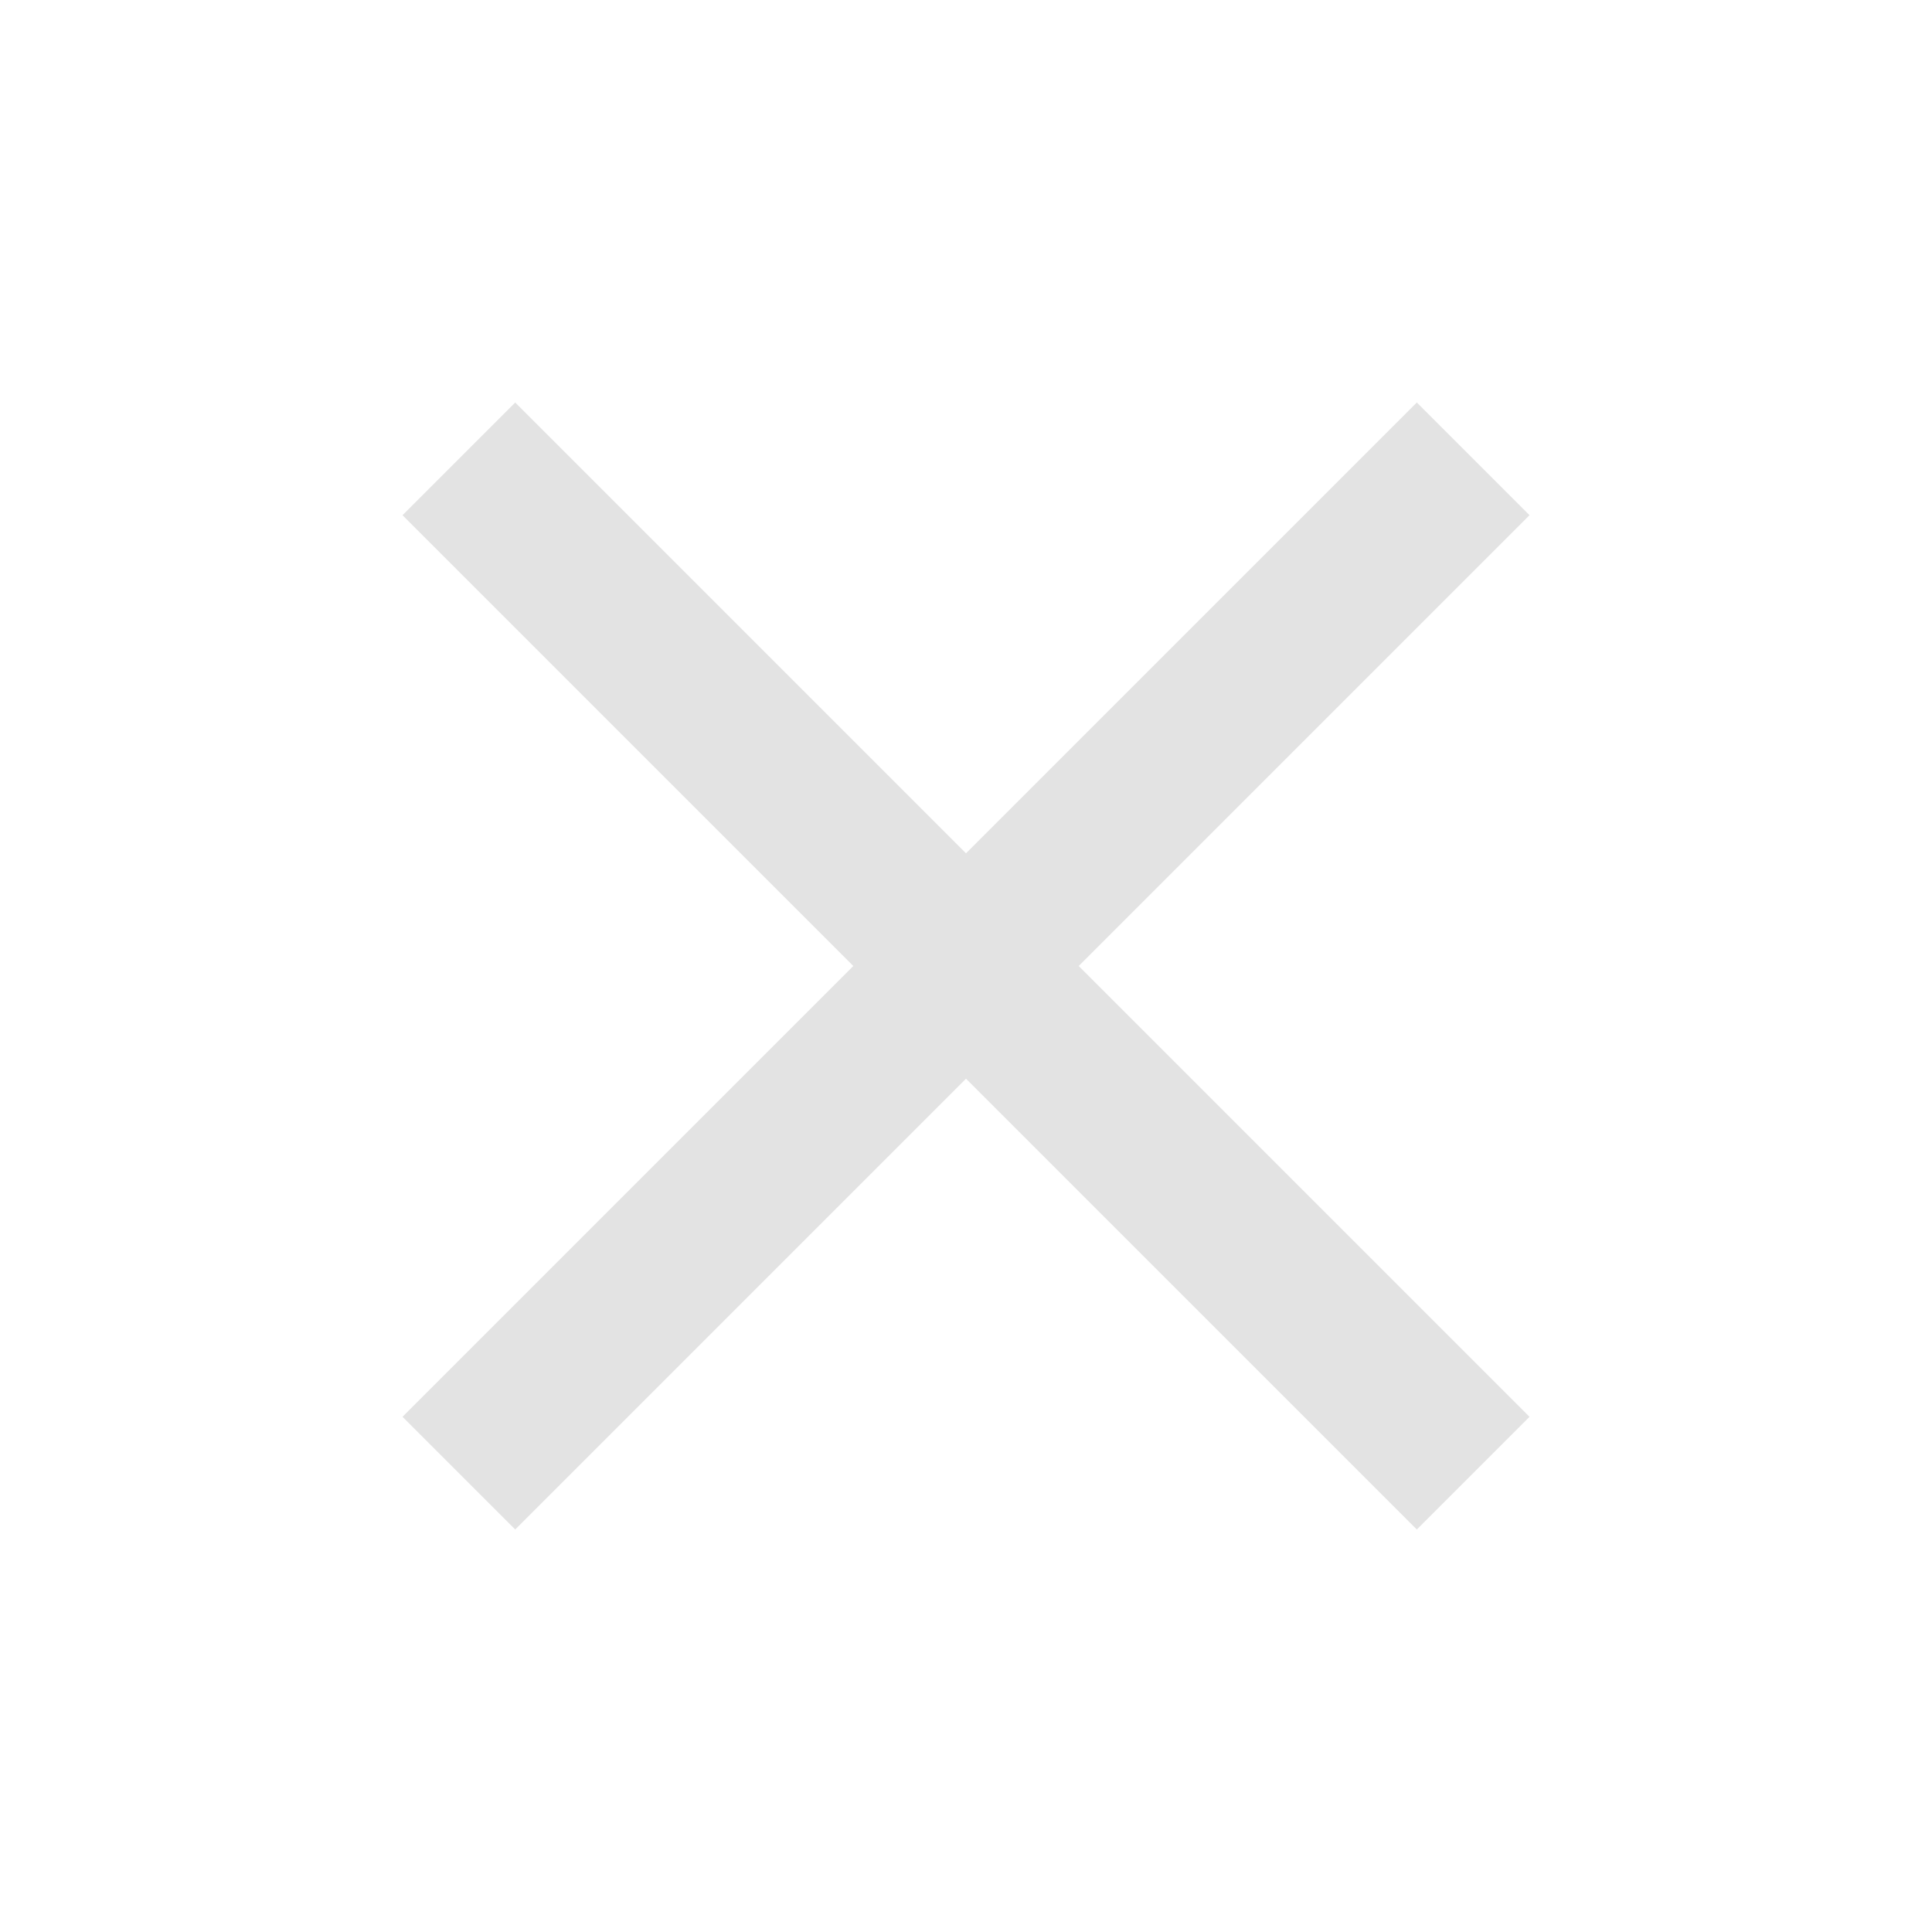
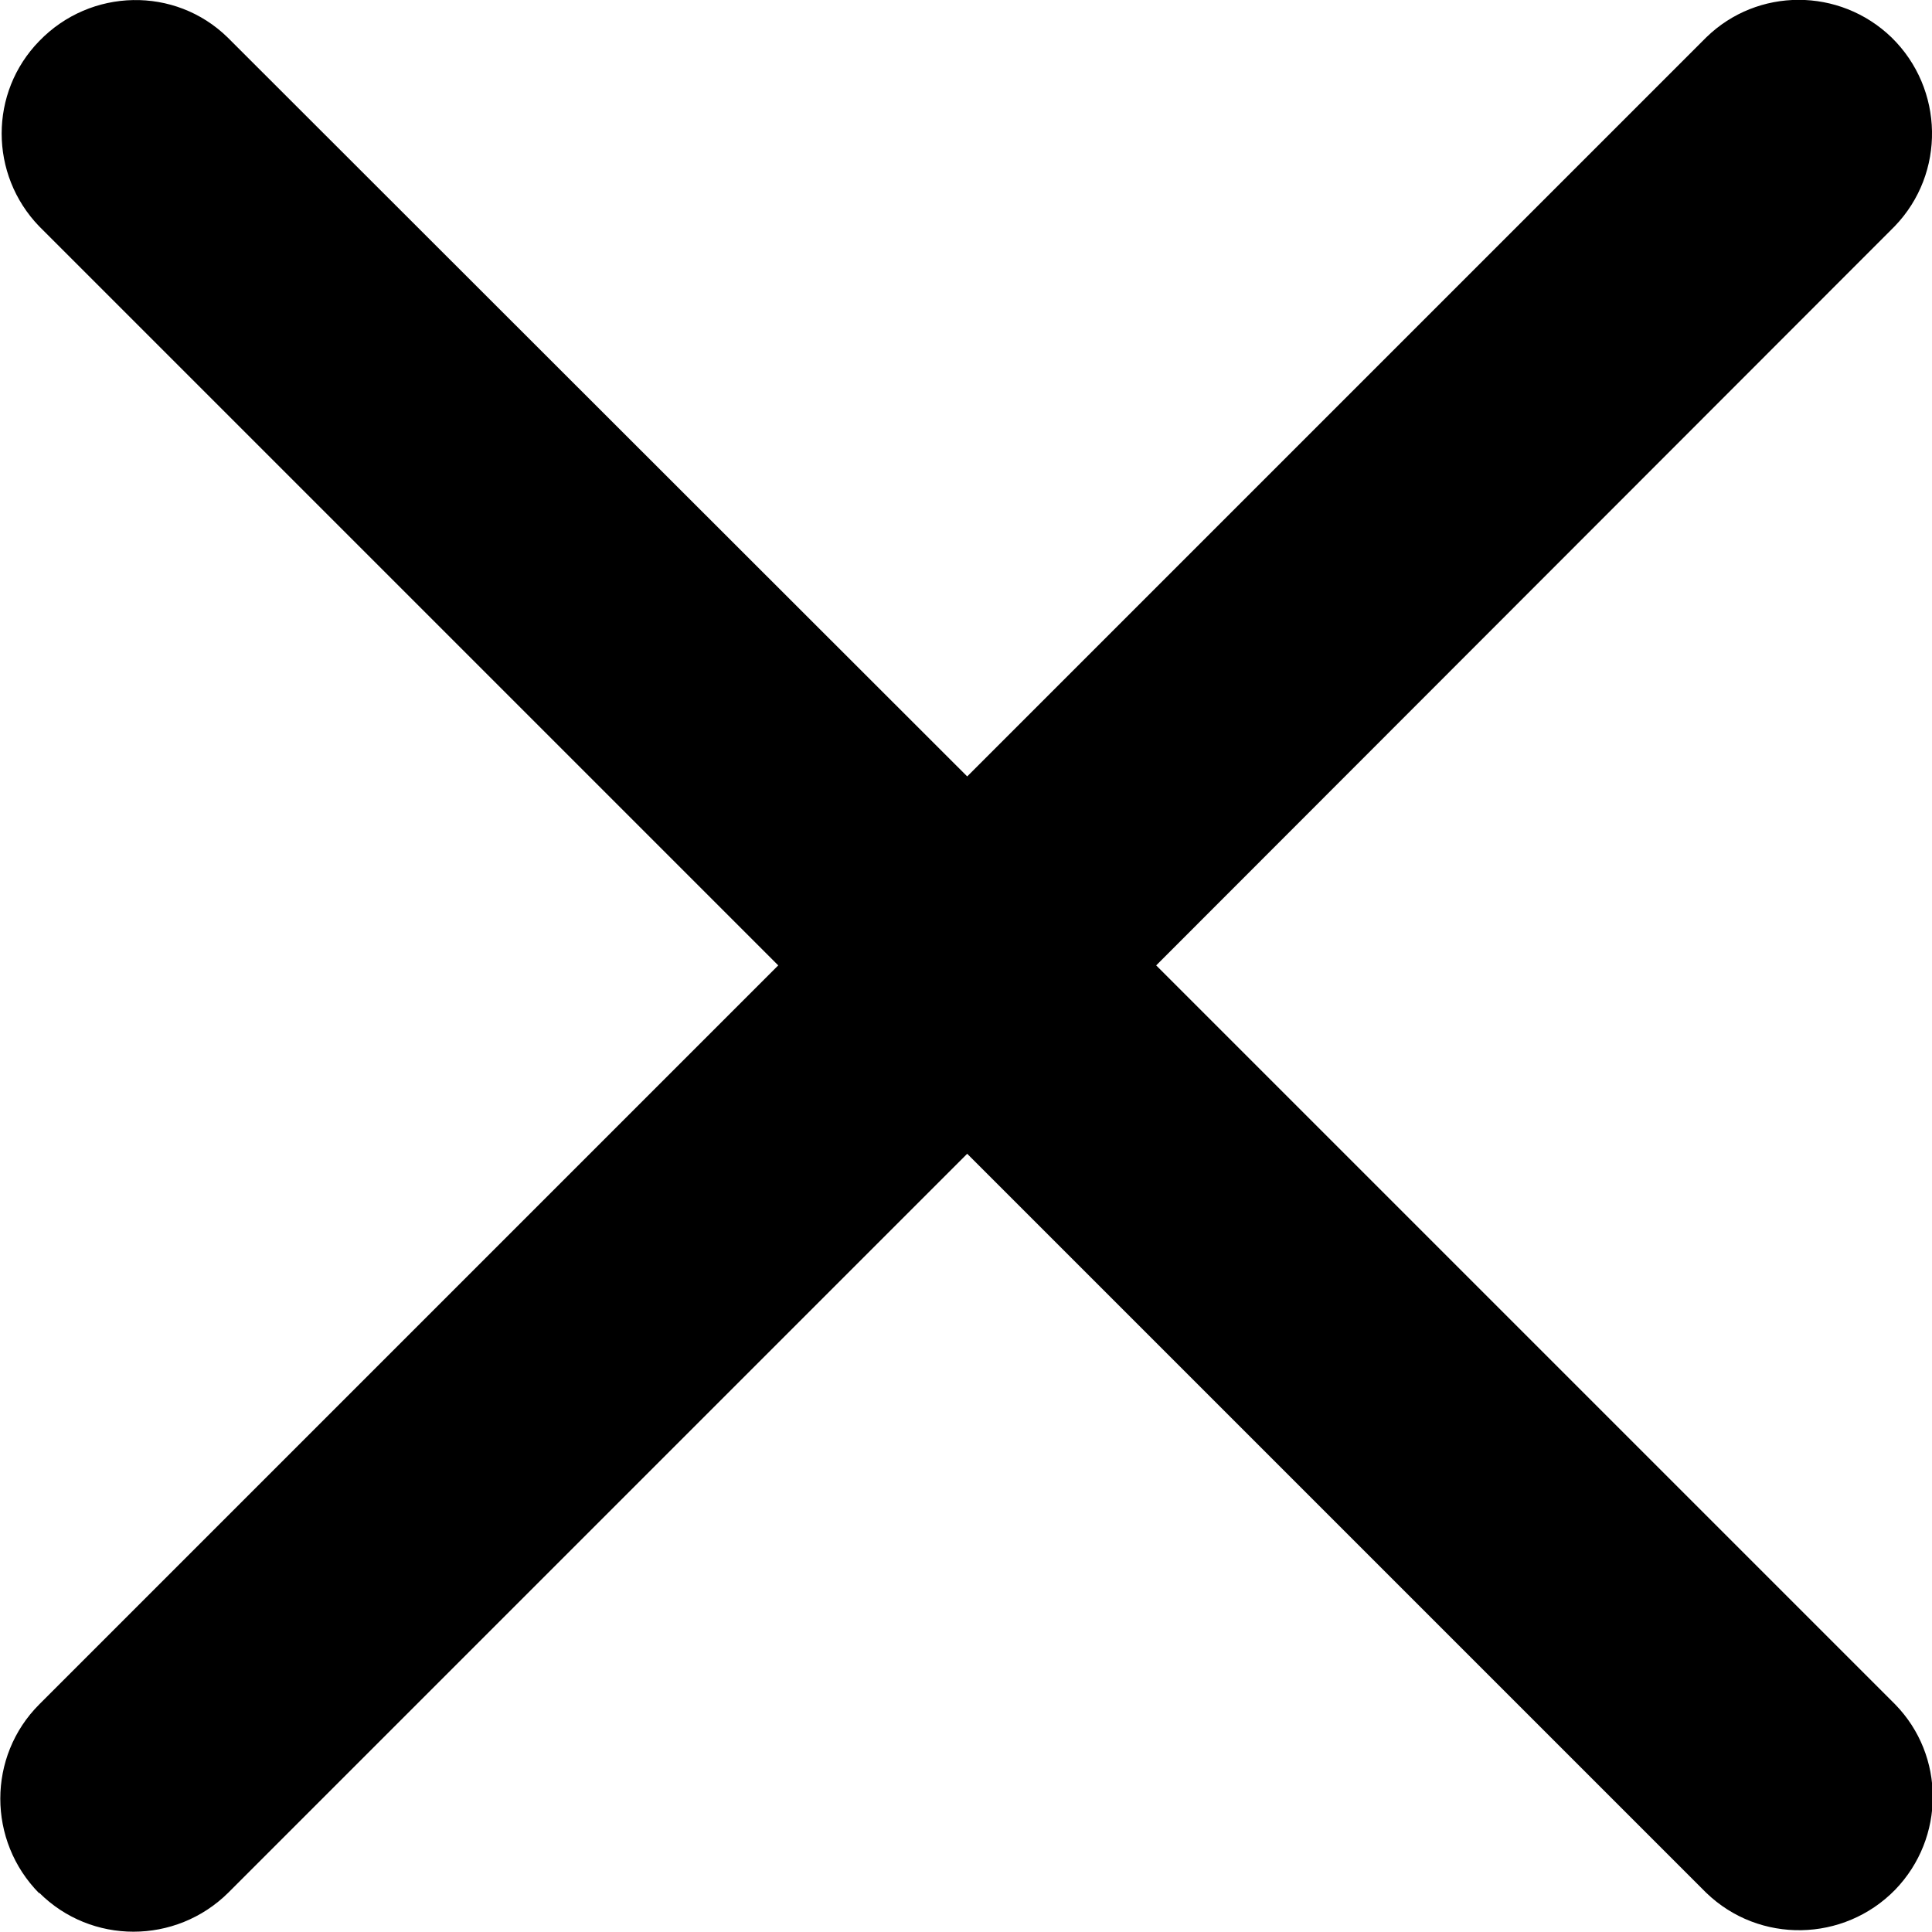
- <svg xmlns="http://www.w3.org/2000/svg" height="24px" viewBox="0 -960 960 960" width="24px" fill="#e3e3e3">
-   <path d="m256-200-56-56 224-224-224-224 56-56 224 224 224-224 56 56-224 224 224 224-56 56-224-224-224 224Z" />
+ <svg xmlns="http://www.w3.org/2000/svg" id="close" version="1.1" viewBox="0 0 32 32">
+   <path d="M.65,31.35c.86.86,2.26.86,3.13,0l12.24-12.24,12.24,12.24c.88.85,2.28.82,3.13-.05.83-.86.83-2.22,0-3.07l-12.24-12.24L31.38,3.75c.85-.88.82-2.28-.05-3.13-.86-.83-2.22-.83-3.07,0l-12.24,12.24L3.77.62C2.9-.23,1.5-.2.65.68-.18,1.53-.18,2.89.65,3.75l12.24,12.24L.65,28.23c-.86.86-.86,2.26,0,3.13Z" />
</svg>
